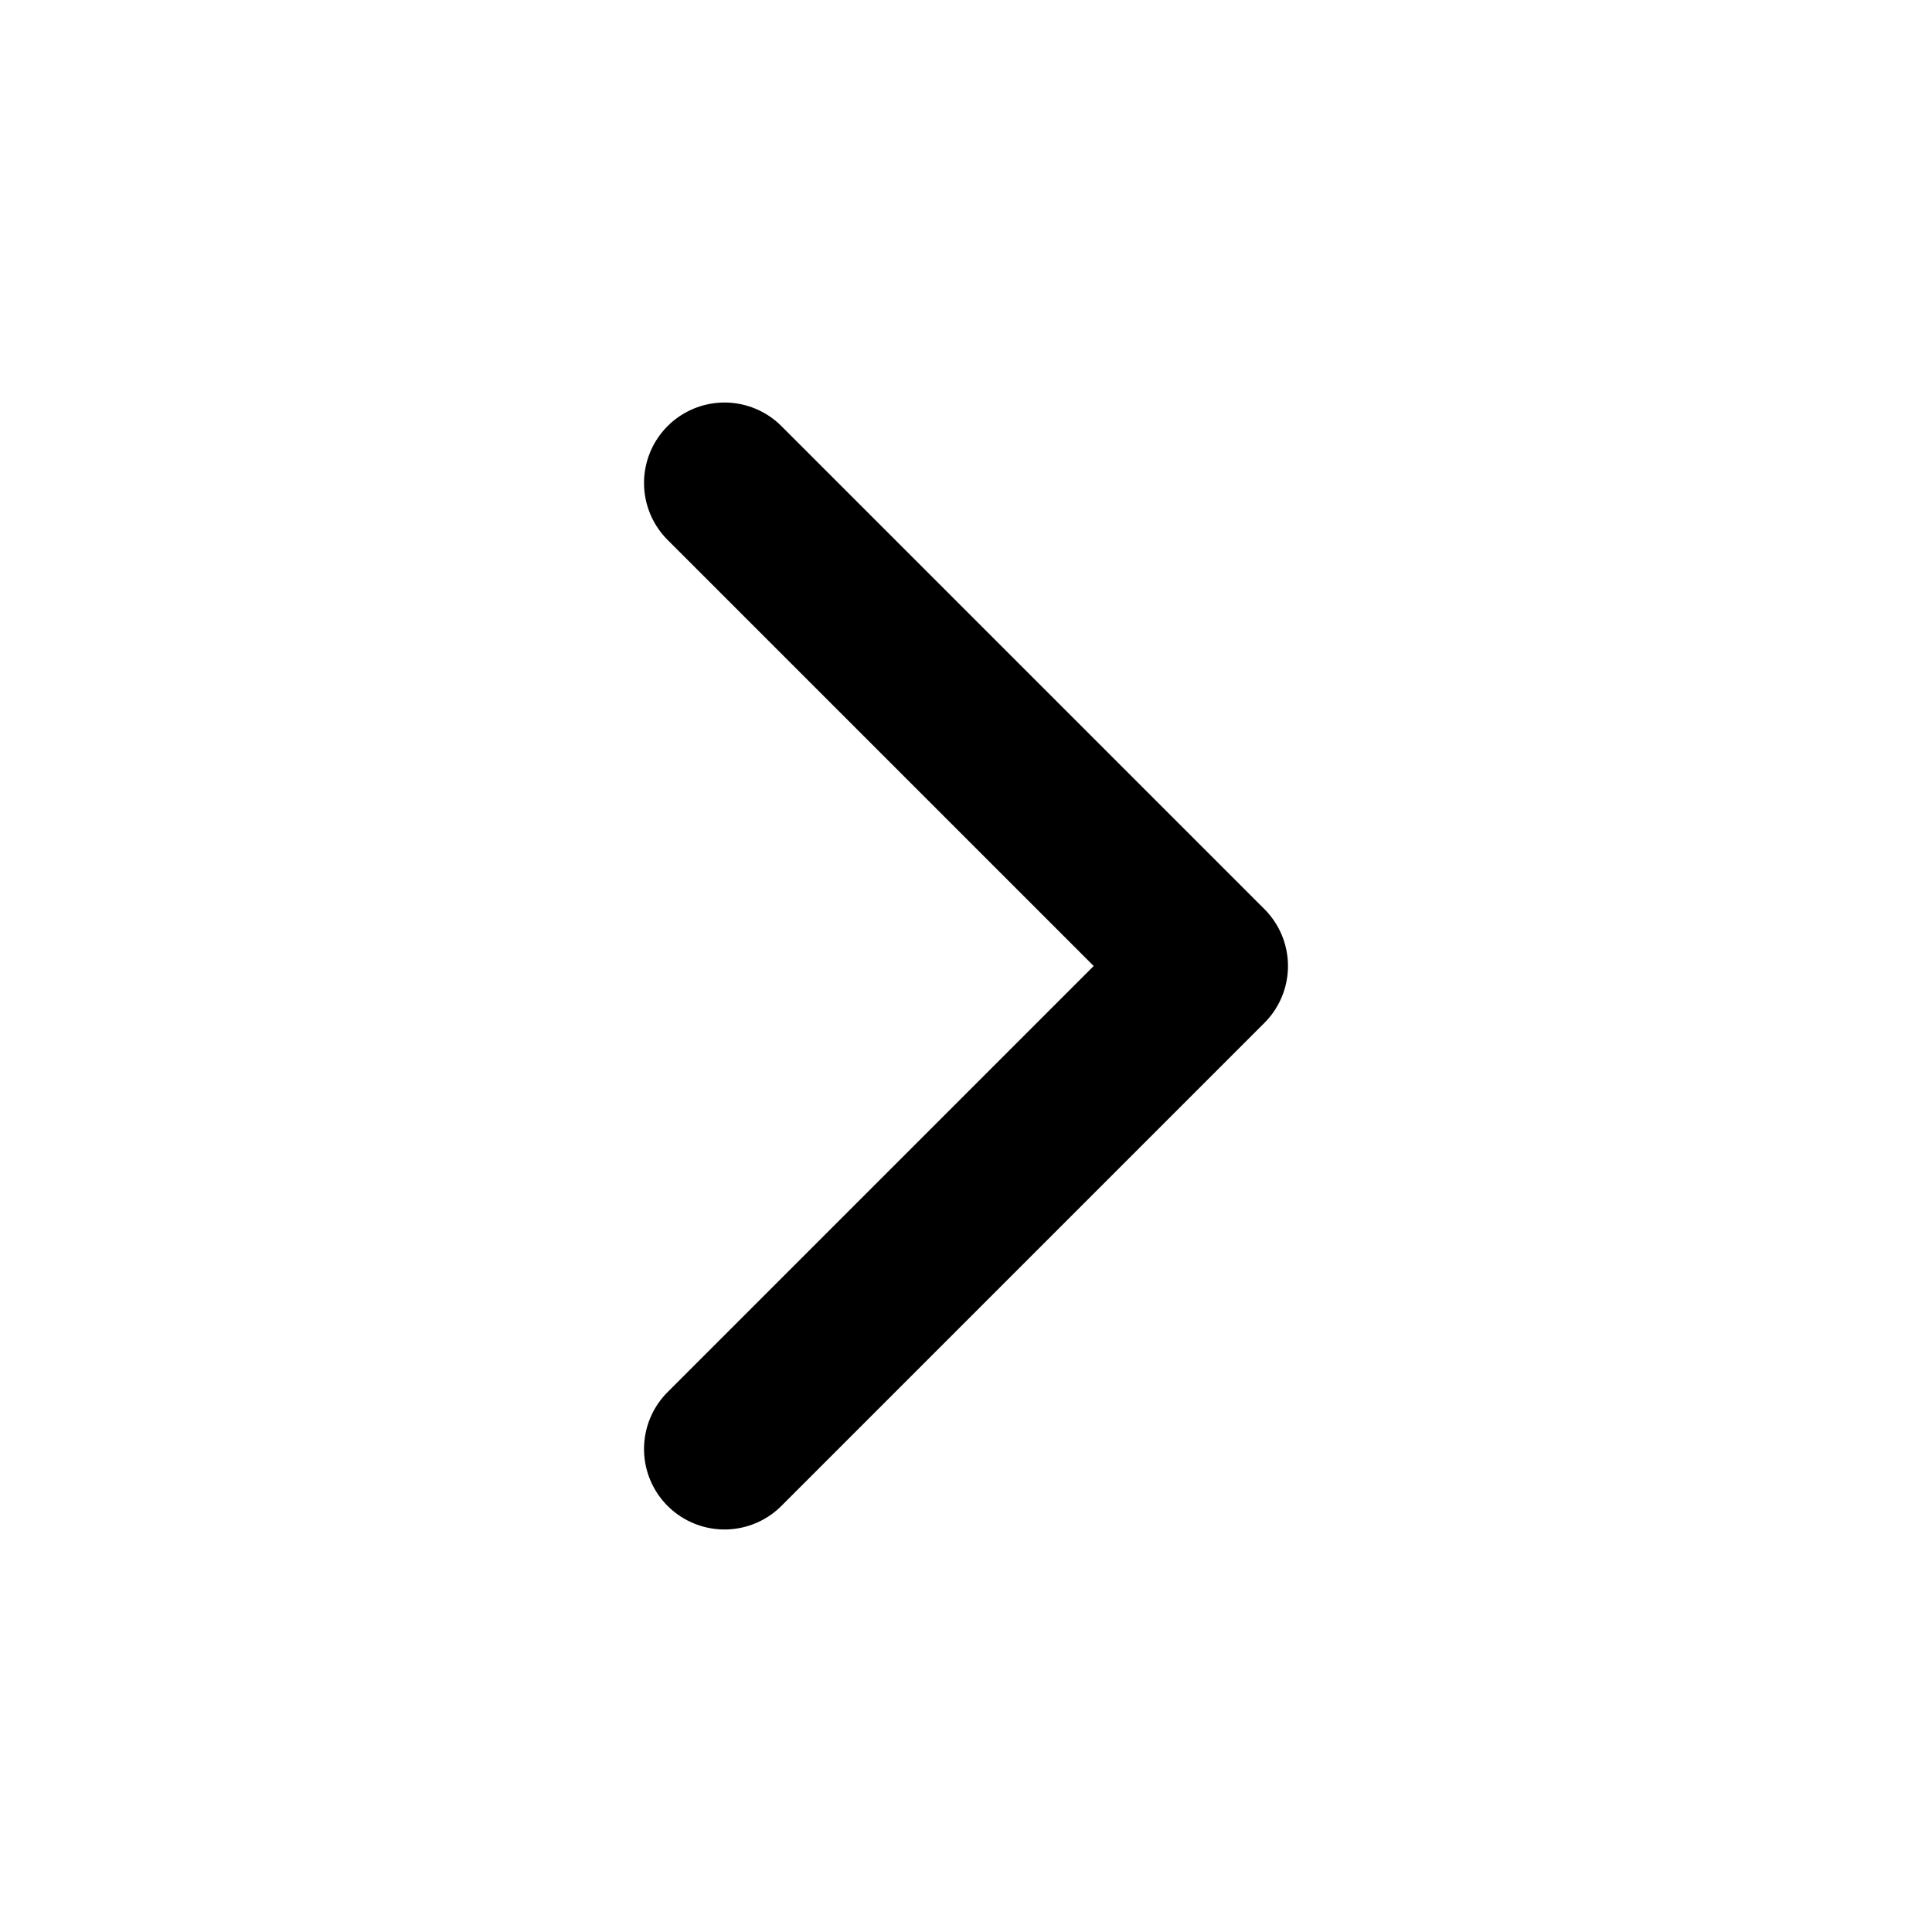
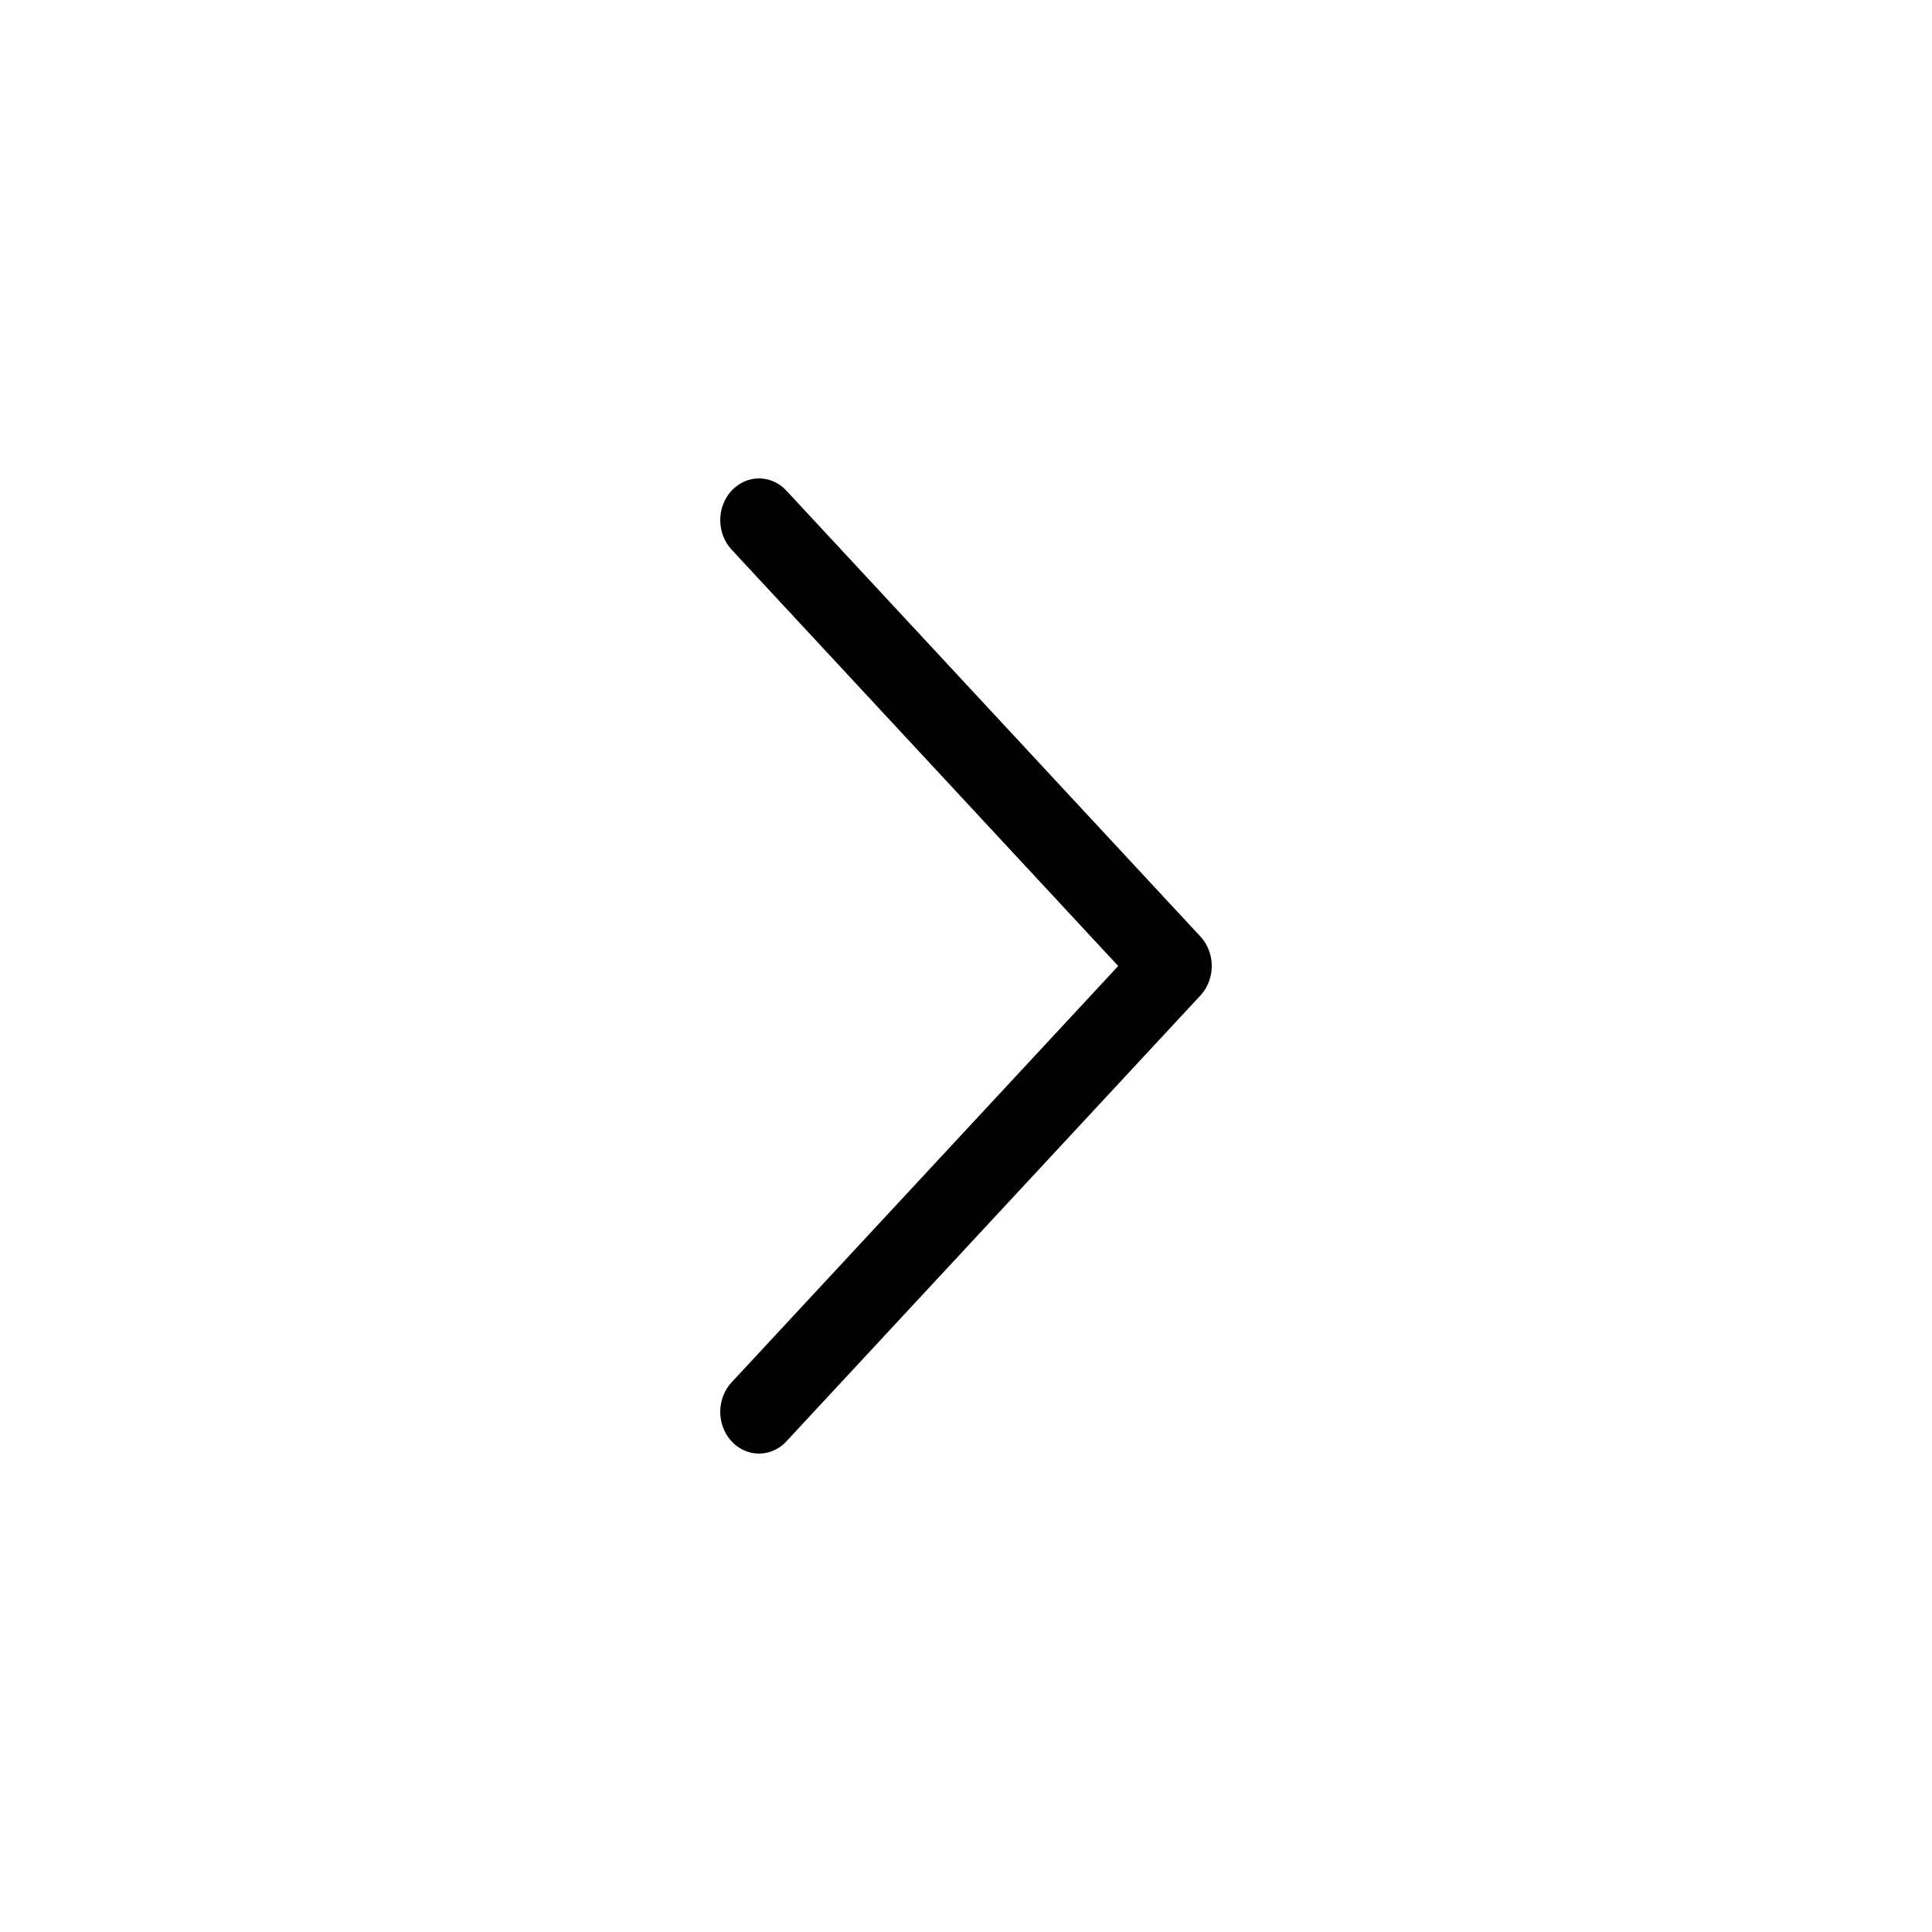
- <svg xmlns="http://www.w3.org/2000/svg" preserveAspectRatio="none" width="100%" height="100%" overflow="visible" style="display: block;" viewBox="0 0 16 16" fill="none">
+ <svg xmlns="http://www.w3.org/2000/svg" preserveAspectRatio="none" width="100%" height="100%" overflow="visible" style="display: block;" viewBox="0 0 24 24" fill="none">
  <g id="Icon">
-     <path id="Vector" d="M6 12L10 8L6 4" stroke="black" stroke-width="1.333" stroke-linecap="round" stroke-linejoin="round" />
+     <g transform="translate(9 6) scale(0.857143 0.923077)">
+       <path d="M0.5 12.5L6.5 6.5L0.5 0.5" stroke="black" stroke-linecap="round" stroke-linejoin="round" stroke-width="1.123" />
+     </g>
  </g>
</svg>
